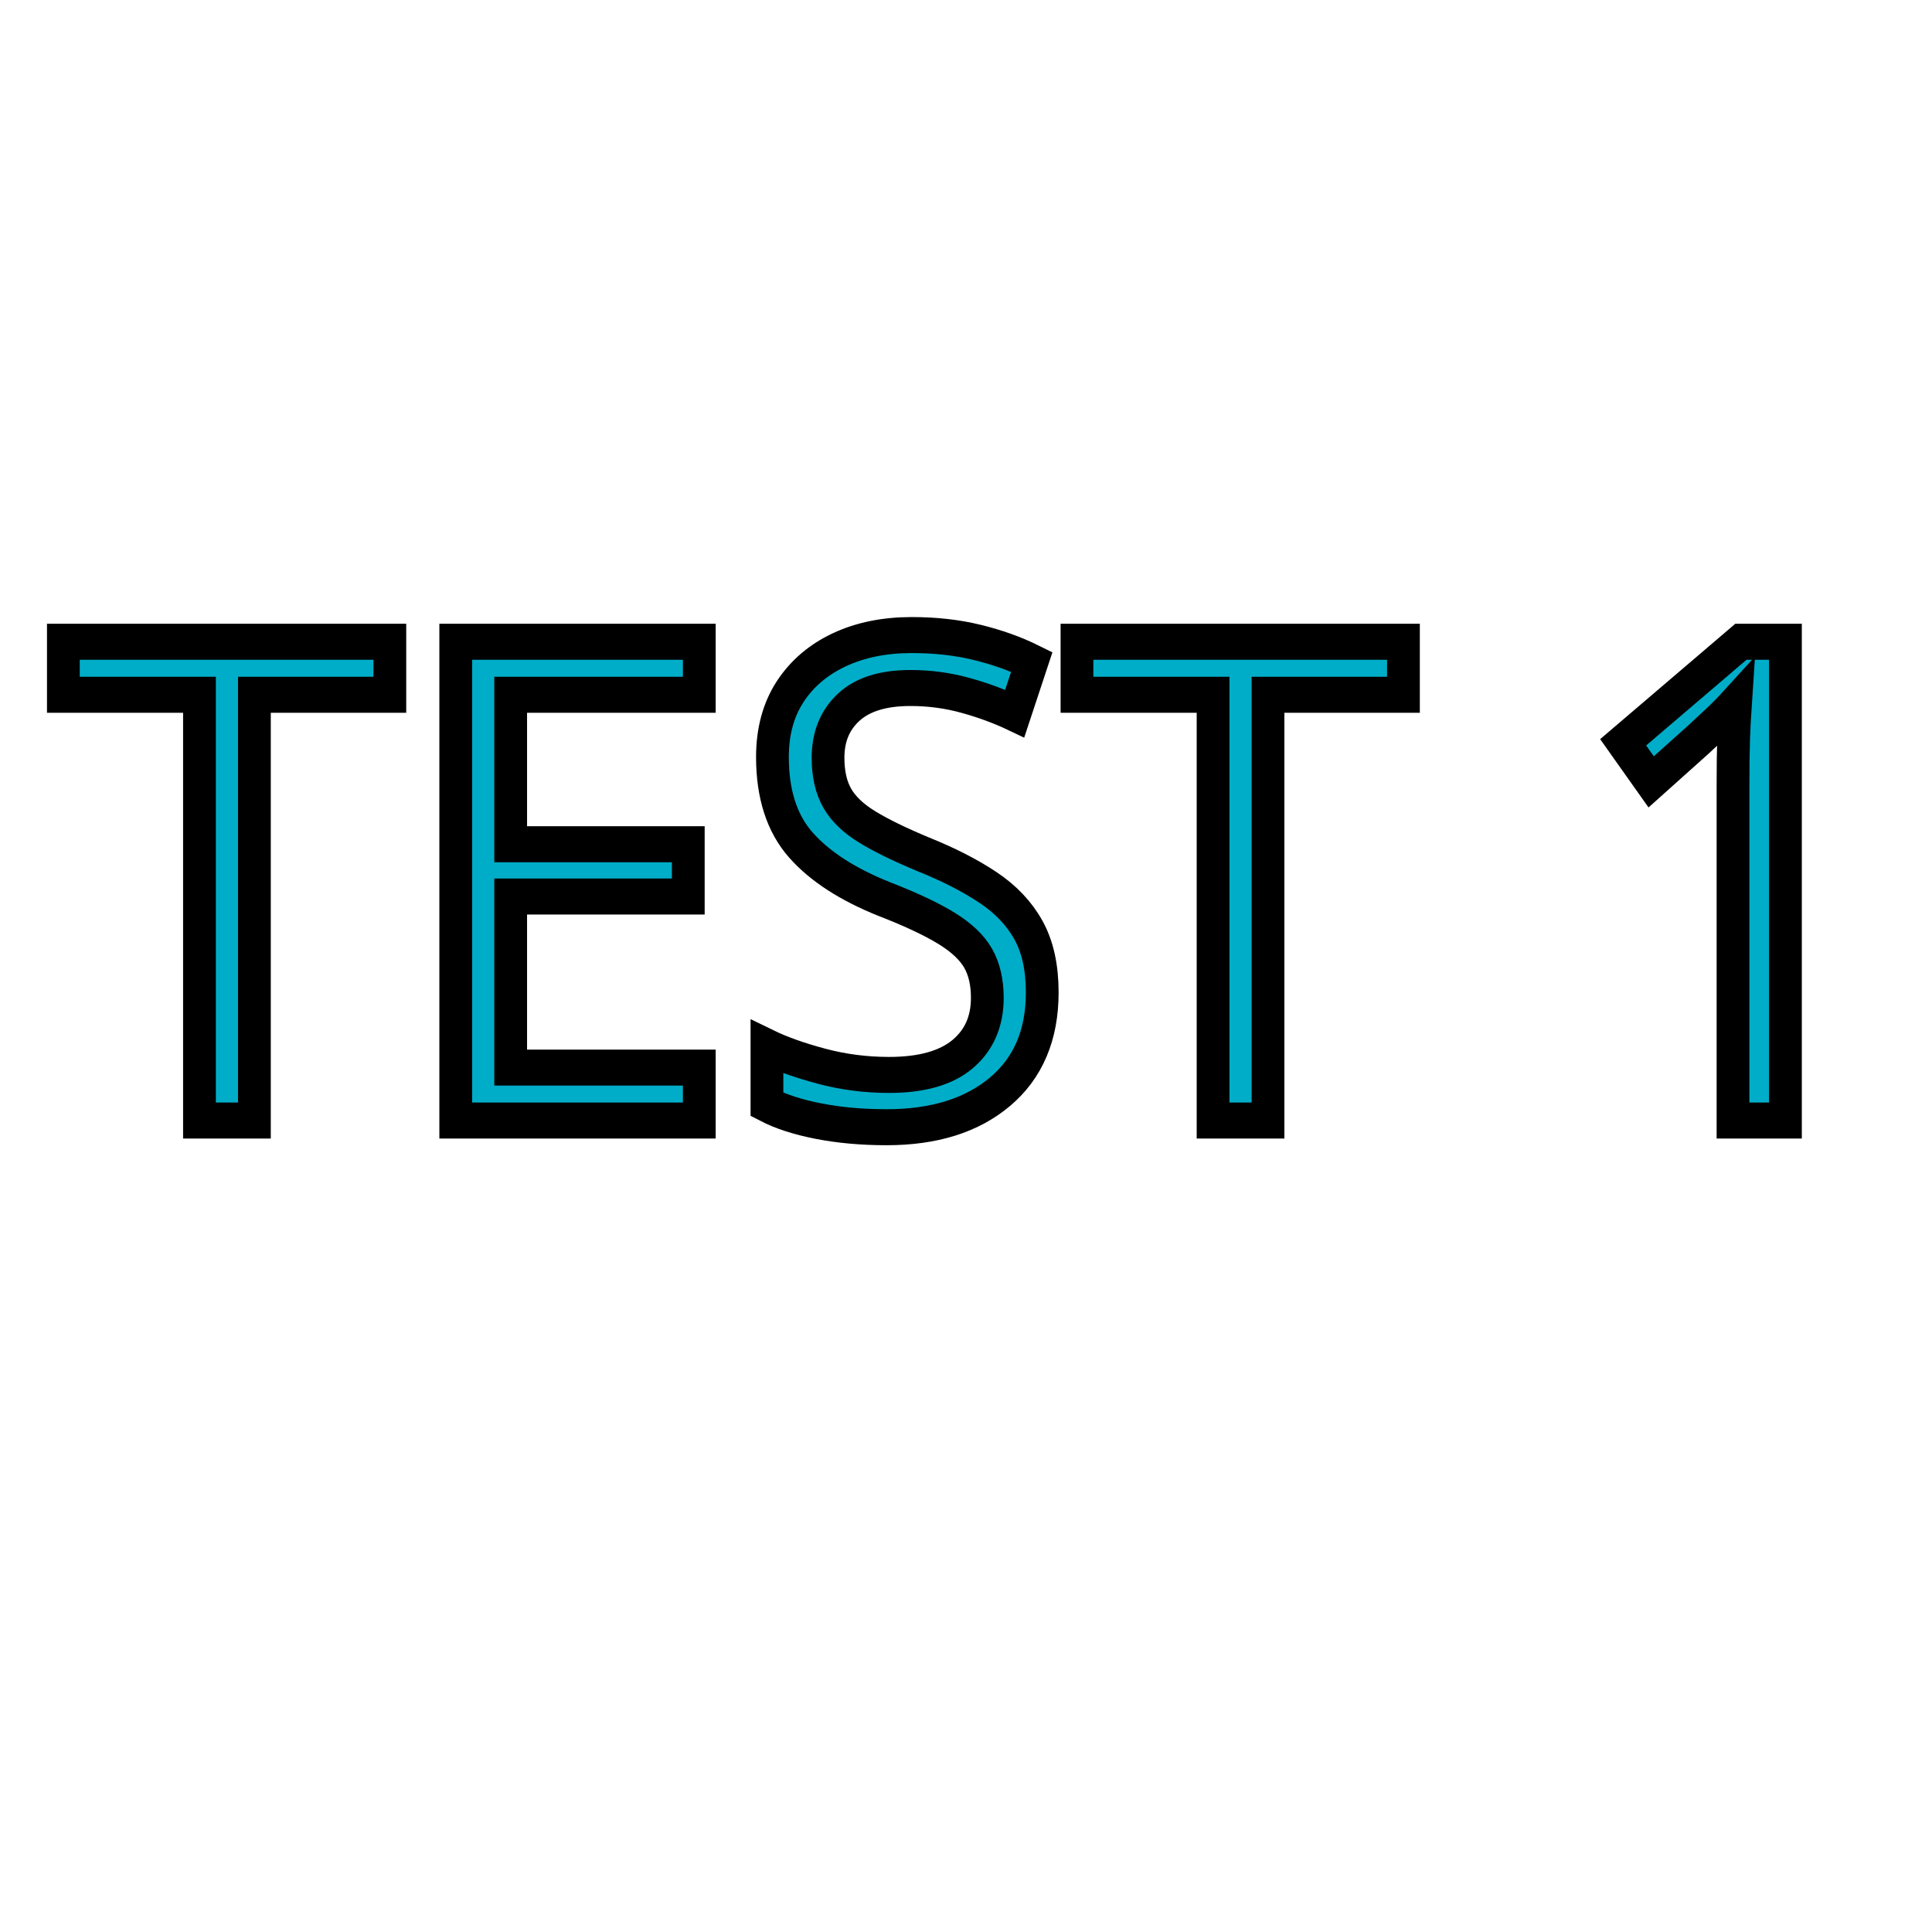
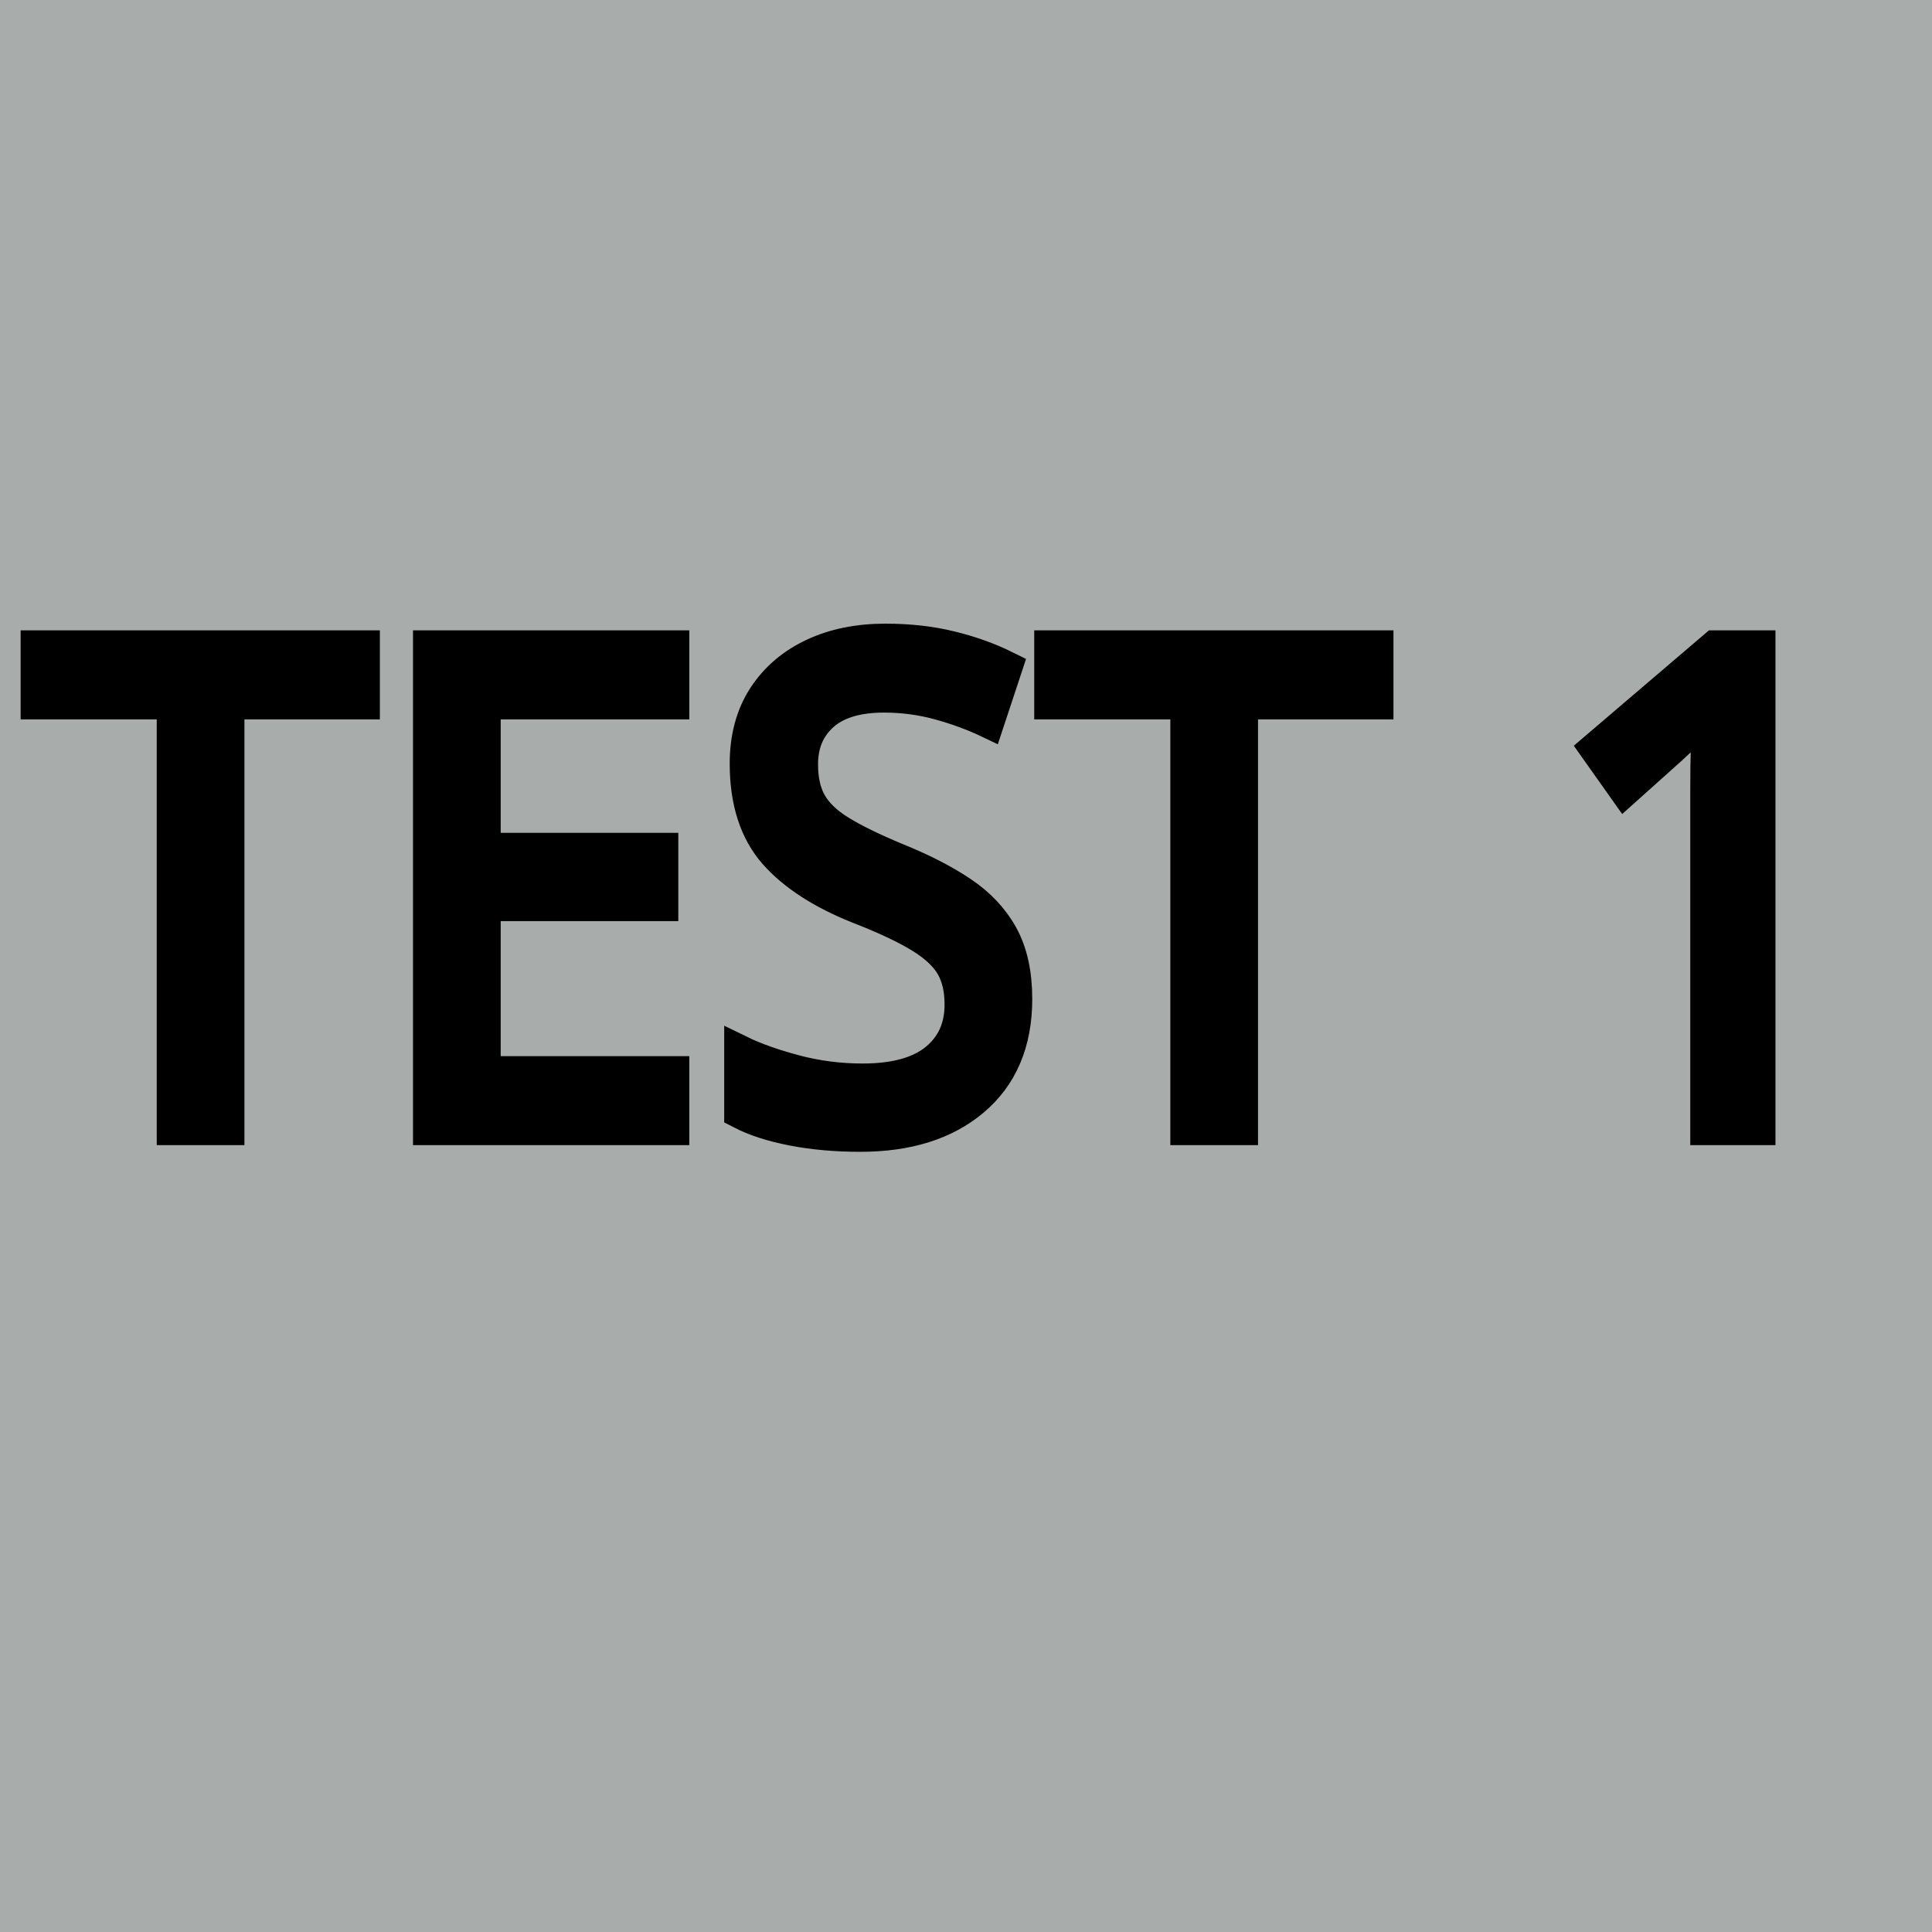
<svg xmlns="http://www.w3.org/2000/svg" width="110.834mm" height="110.834mm" viewBox="0 0 392.718 392.718" id="svg2" version="1.1">
  <defs id="defs4">
    </defs>
  <g id="layer1" transform="translate(-96.49829,-211.7176)">
-     <text xml:space="preserve" style="font-style:normal;font-variant:normal;font-weight:bold;font-stretch:normal;font-size:130.024px;line-height:100%;font-family:'The Bold Font';-inkscape-font-specification:'The Bold Font, Bold';text-align:start;letter-spacing:0px;word-spacing:0px;writing-mode:lr-tb;text-anchor:start;fill:#00adc8;fill-opacity:1;stroke:#000000;stroke-width:6.981;stroke-linecap:butt;stroke-linejoin:miter;stroke-miterlimit:4;stroke-dasharray:none;stroke-opacity:1" x="113.358" y="419.267" id="text1492" transform="scale(0.9539847,1.048235)">
-       <tspan id="tspan1490" x="113.358" y="419.267" style="font-style:normal;font-variant:normal;font-weight:500;font-stretch:normal;font-size:130.025px;font-family:Ubuntu;-inkscape-font-specification:'Ubuntu, Medium';font-variant-ligatures:normal;font-variant-caps:normal;font-variant-numeric:normal;font-feature-settings:normal;text-align:start;writing-mode:lr-tb;text-anchor:start;fill:#00adc8;fill-opacity:1;stroke:#000000;stroke-width:6.981;stroke-miterlimit:4;stroke-dasharray:none;stroke-opacity:1">TEST 1</tspan>
+     <rect style="opacity:1;fill:#a8adac;fill-opacity:1;fill-rule:nonzero;stroke:#000000;stroke-width:6.981;stroke-linecap:round;stroke-linejoin:round;stroke-miterlimit:4;stroke-dasharray:none;stroke-dashoffset:0;stroke-opacity:1" id="rect1570" width="640.179" height="542.411" x="-26.716" y="139.703" />
+     <text xml:space="preserve" style="font-style:normal;font-variant:normal;font-weight:bold;font-stretch:normal;font-size:130.024px;line-height:100%;font-family:'The Bold Font';-inkscape-font-specification:'The Bold Font, Bold';text-align:start;letter-spacing:0px;word-spacing:0px;writing-mode:lr-tb;text-anchor:start;fill:#000000;fill-opacity:1;stroke:#000000;stroke-width:6.981;stroke-linecap:butt;stroke-linejoin:miter;stroke-miterlimit:4;stroke-dasharray:none;stroke-opacity:1;" x="107.743" y="420.544" id="text1492" transform="scale(0.9539846,1.048235)">
+       <tspan id="tspan1490" x="107.743" y="420.544" style="font-style:normal;font-variant:normal;font-weight:500;font-stretch:normal;font-size:130.025px;font-family:Ubuntu;-inkscape-font-specification:'Ubuntu, Medium';font-variant-ligatures:normal;font-variant-caps:normal;font-variant-numeric:normal;font-feature-settings:normal;text-align:start;writing-mode:lr-tb;text-anchor:start;fill:#000000;fill-opacity:1;stroke:#000000;stroke-width:6.981;stroke-miterlimit:4;stroke-dasharray:none;stroke-opacity:1;">TEST 1</tspan>
    </text>
  </g>
</svg>
